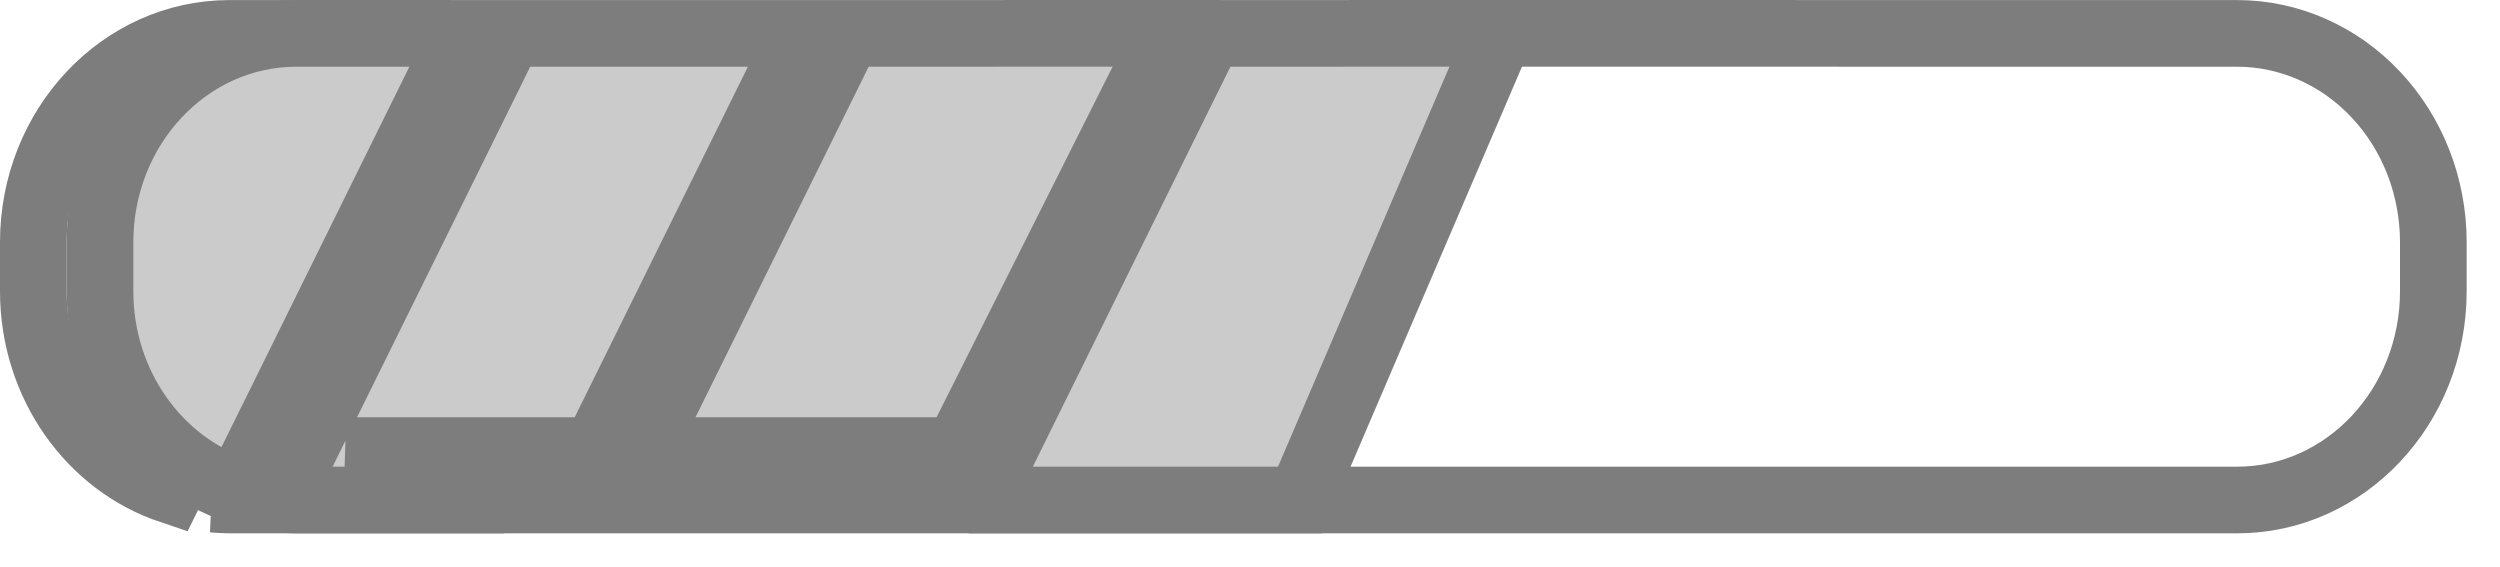
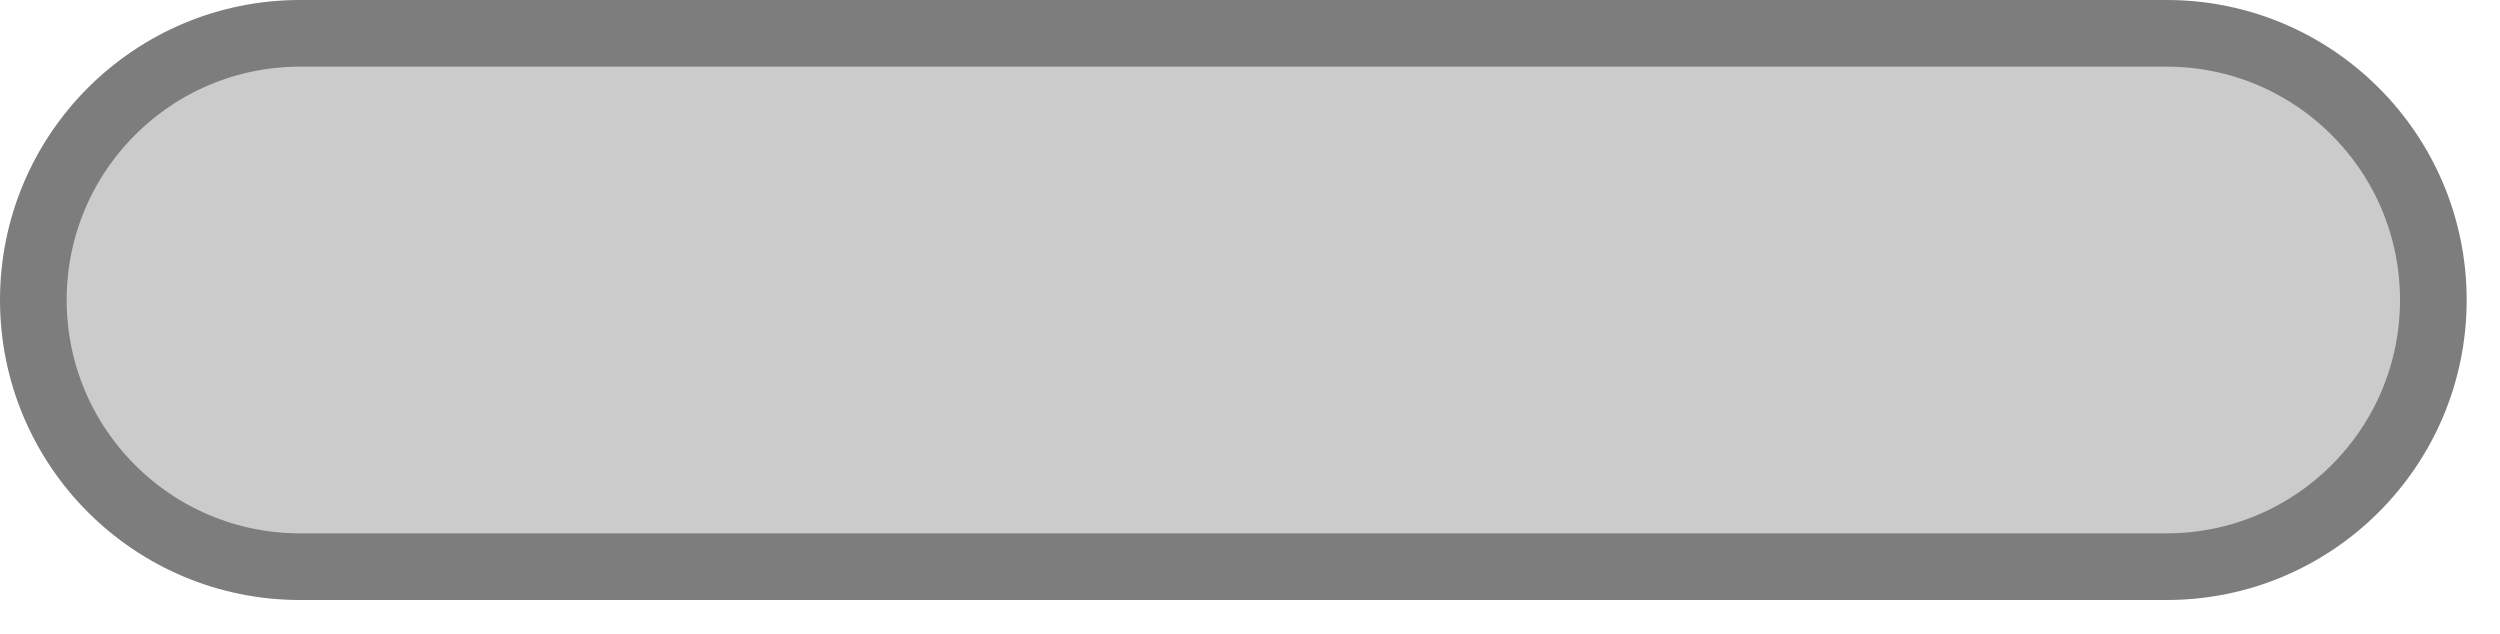
- <svg xmlns="http://www.w3.org/2000/svg" width="37.5px" height="8.5px">
-   <path fill-rule="evenodd" stroke="rgb(125, 125, 125)" stroke-width="1px" stroke-linecap="butt" stroke-linejoin="miter" fill="none" d="M33.557,7.500 L15.500,7.500 L20.500,0.500 L33.557,0.501 C34.337,0.501 35.086,0.831 35.637,1.418 C36.191,2.006 36.500,2.803 36.500,3.634 L36.500,4.368 C36.500,6.098 35.182,7.500 33.557,7.500 ZM0.500,4.368 L0.500,3.634 C0.500,1.904 1.819,0.501 3.444,0.501 L5.946,0.501 L2.559,7.356 C1.366,6.956 0.500,5.770 0.500,4.368 ZM3.444,7.500 C3.360,7.500 3.275,7.494 3.192,7.487 L7.564,7.500 L3.444,7.500 Z" />
-   <path fill-rule="evenodd" stroke="rgb(125, 125, 125)" stroke-width="1px" stroke-linecap="butt" stroke-linejoin="miter" fill="rgb(203, 203, 203)" d="M19.500,7.500 L14.687,7.500 L15.054,6.760 L15.054,6.759 L17.779,1.242 L18.146,0.501 L22.500,0.500 L19.500,7.500 ZM9.628,6.759 L12.353,1.242 L12.719,0.501 L17.500,0.500 L14.357,6.759 L9.628,6.759 ZM8.931,6.759 L5.195,6.759 C5.209,6.760 5.222,6.760 5.236,6.760 L8.930,6.760 L8.565,7.500 L4.444,7.500 C4.360,7.500 4.275,7.494 4.191,7.487 L4.581,6.698 L4.585,6.689 L7.277,1.242 L7.642,0.501 L12.022,0.501 L11.657,1.242 L8.931,6.759 ZM3.985,6.495 L3.978,6.510 L3.977,6.510 L3.559,7.356 C2.366,6.956 1.500,5.770 1.500,4.368 L1.500,3.634 C1.500,1.904 2.818,0.501 4.444,0.501 L6.945,0.501 L6.579,1.242 L3.985,6.495 ZM14.357,6.760 L13.990,7.500 L9.261,7.500 L9.628,6.760 L14.357,6.760 Z" />
+ <svg xmlns="http://www.w3.org/2000/svg" width="37.5px" height="9.5px">
+   <path fill-rule="evenodd" fill="rgb(203, 203, 203)" d="M4.500,0.500 L32.500,0.500 C34.709,0.500 36.500,2.291 36.500,4.500 C36.500,6.709 34.709,8.500 32.500,8.500 L4.500,8.500 C2.291,8.500 0.500,6.709 0.500,4.500 C0.500,2.291 2.291,0.500 4.500,0.500 Z" />
+   <path fill-rule="evenodd" stroke="rgb(125, 125, 125)" stroke-width="1px" stroke-linecap="butt" stroke-linejoin="miter" fill="none" d="M4.500,0.500 L32.500,0.500 C34.709,0.500 36.500,2.291 36.500,4.500 C36.500,6.709 34.709,8.500 32.500,8.500 L4.500,8.500 C2.291,8.500 0.500,6.709 0.500,4.500 C0.500,2.291 2.291,0.500 4.500,0.500 Z" />
</svg>
